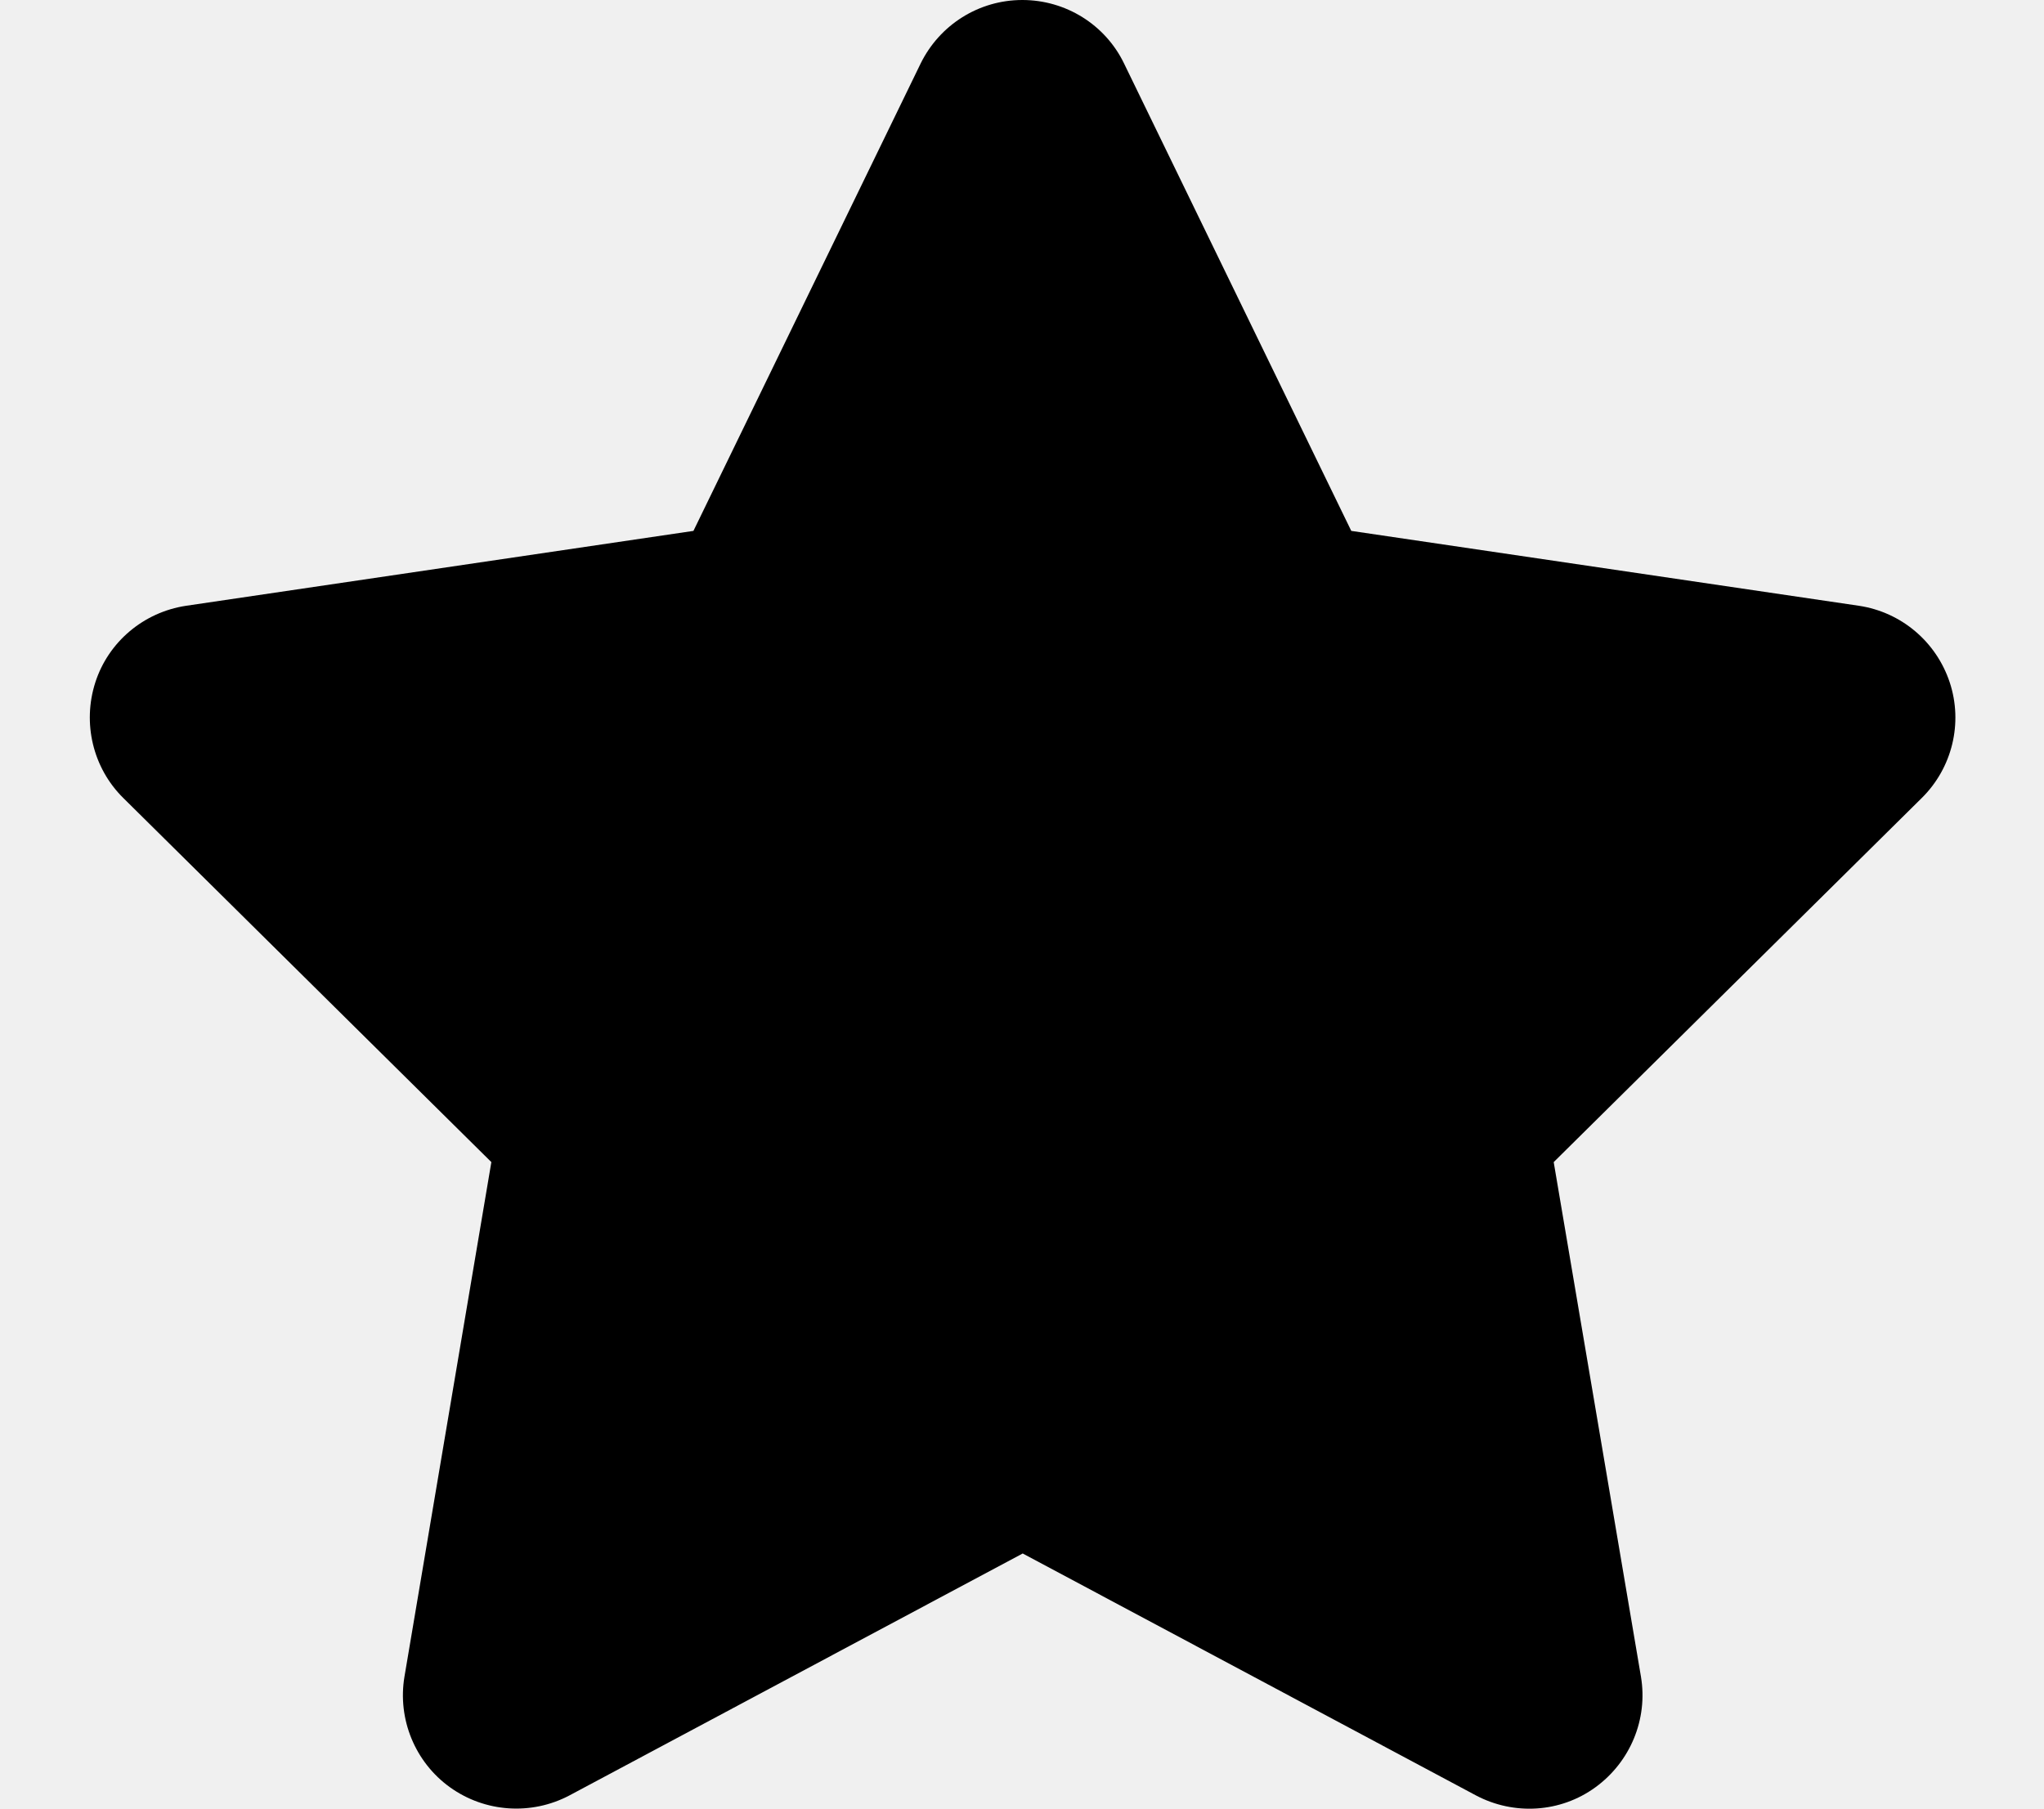
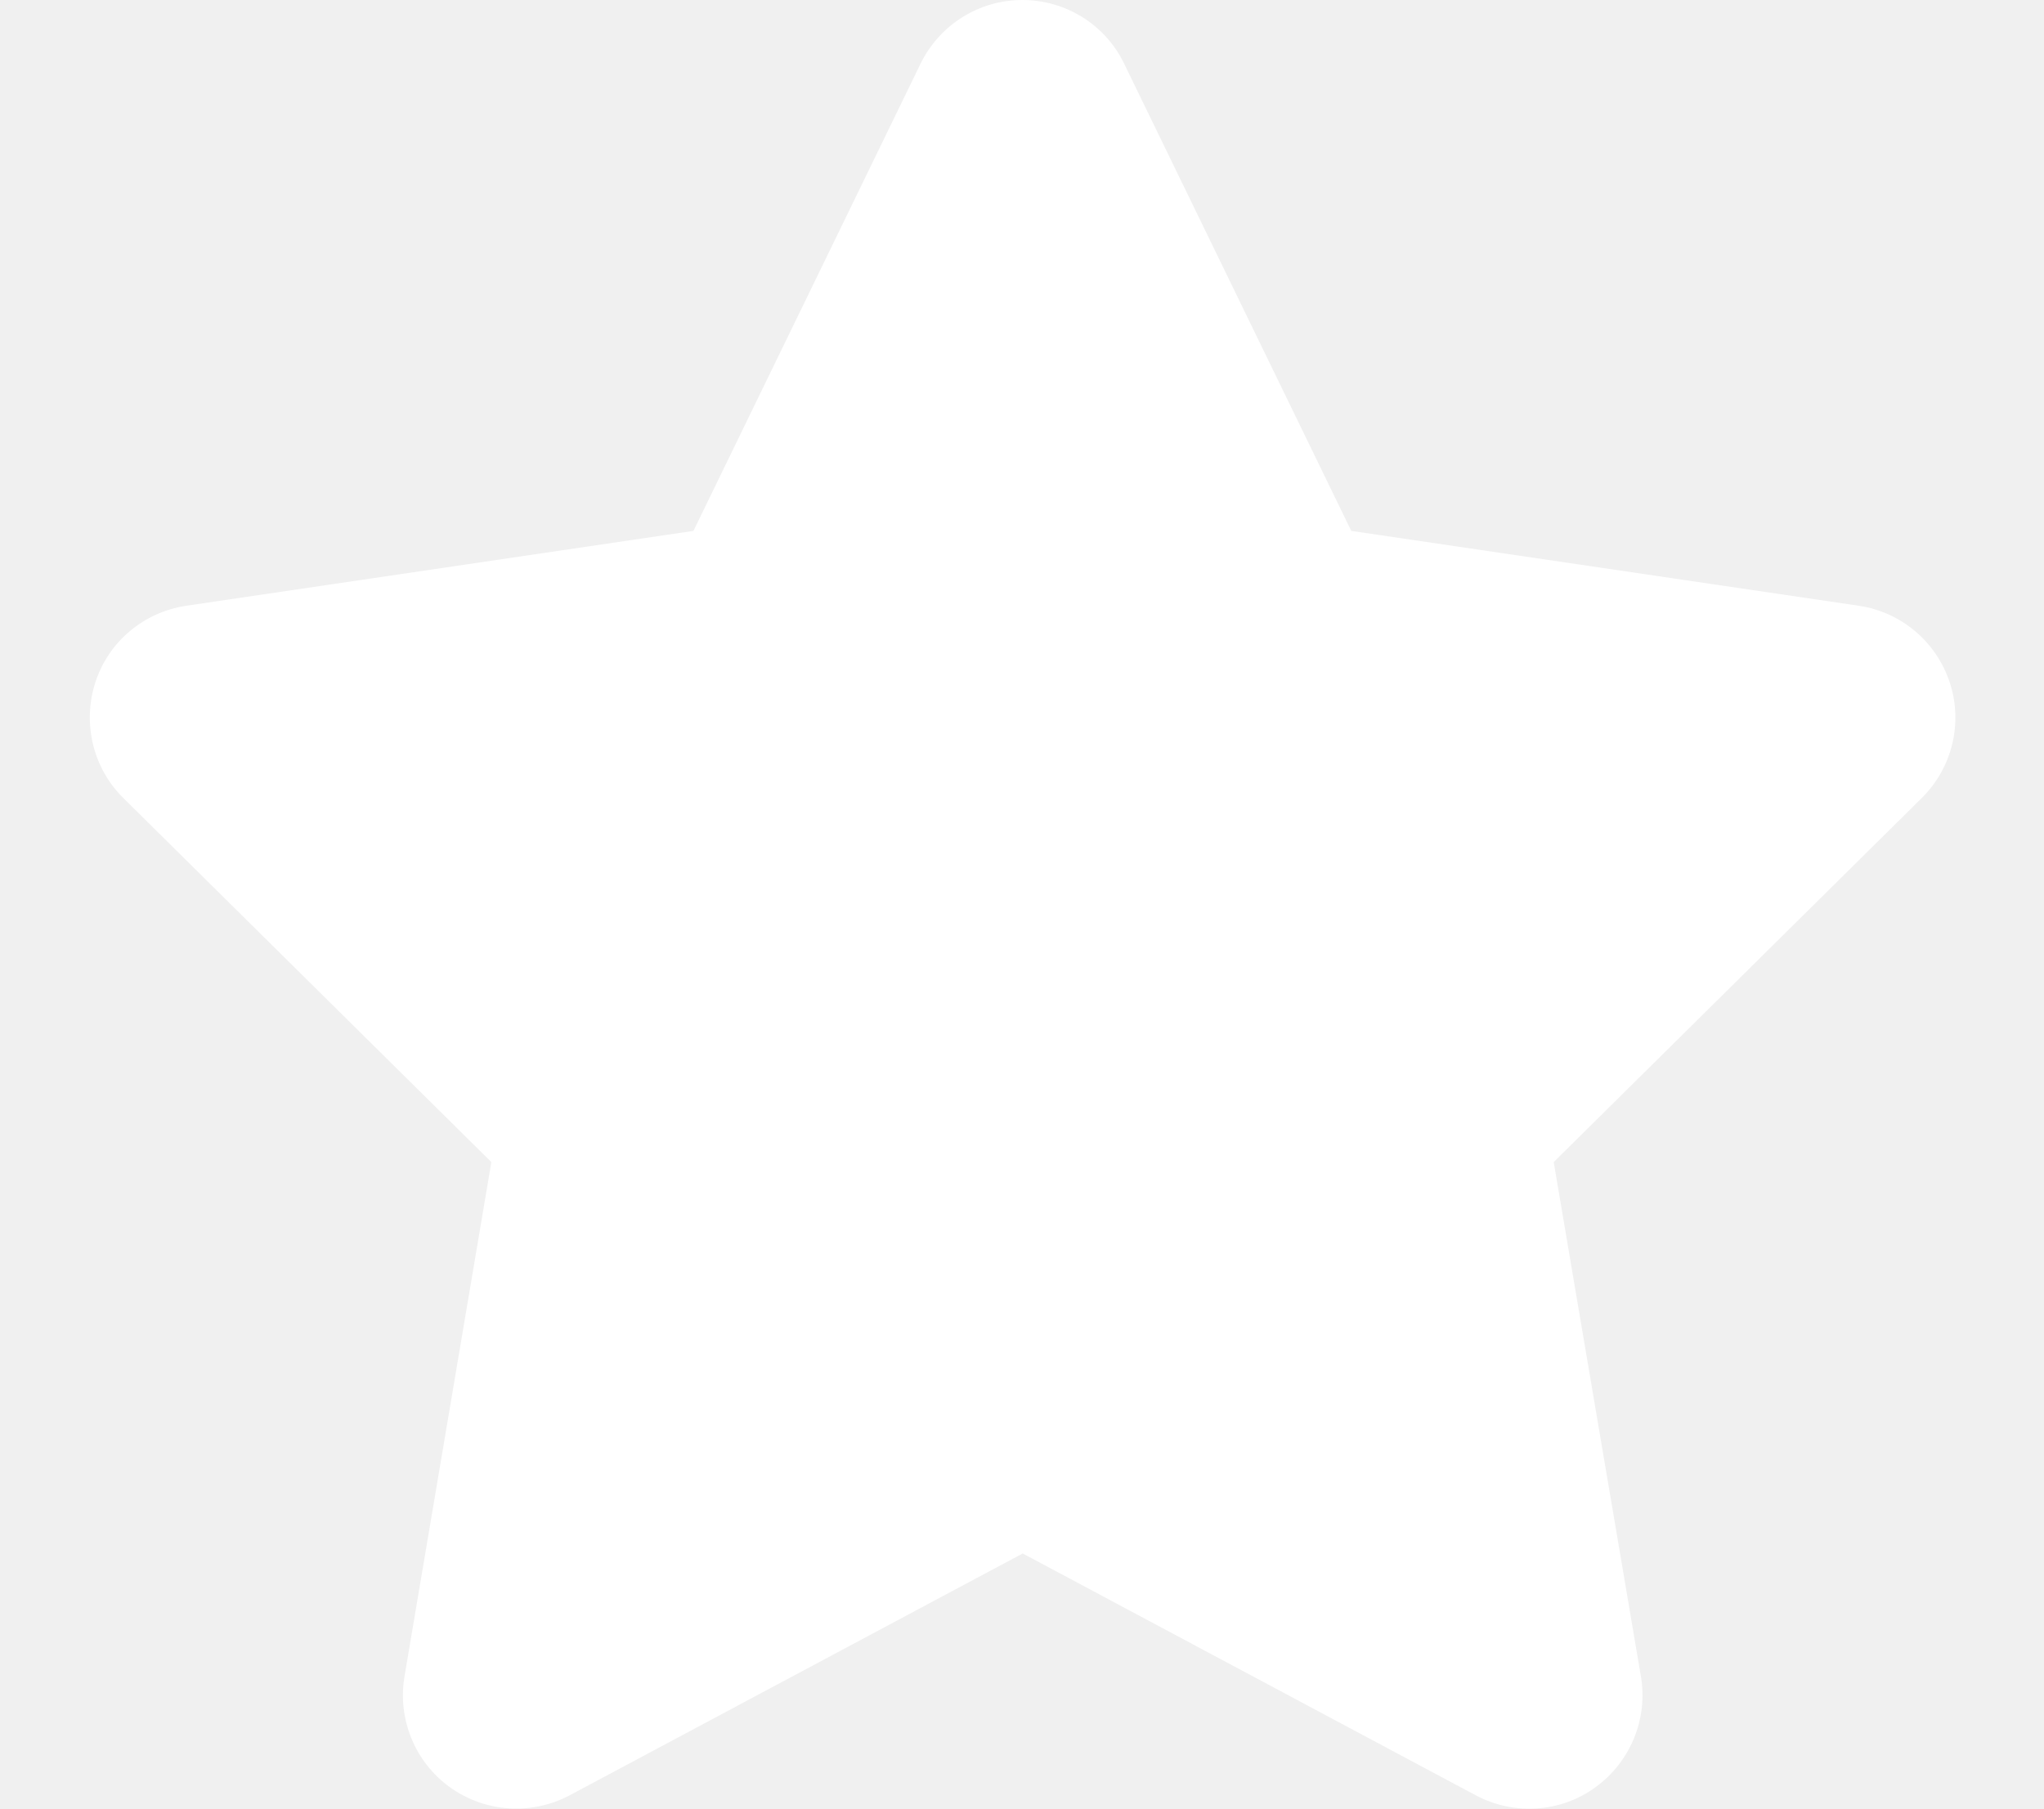
<svg xmlns="http://www.w3.org/2000/svg" width="1.13em" height="1em" viewBox="0 0 576 512">
-   <path fill="currentColor" d="M316.9 18c-5.3-11-16.5-18-28.8-18s-23.4 7-28.8 18L195 150.3L51.4 171.5c-12 1.8-22 10.2-25.7 21.7s-.7 24.2 7.9 32.7L137.8 329l-24.6 145.7c-2 12 3 24.2 12.9 31.3s23 8 33.8 2.3l128.3-68.5l128.3 68.5c10.8 5.7 23.9 4.9 33.8-2.3s14.9-19.3 12.9-31.3L438.5 329l104.2-103.1c8.6-8.5 11.7-21.2 7.9-32.7s-13.7-19.9-25.7-21.7l-143.7-21.2L316.9 18z" />
+   <path fill="#ffffff" d="M316.9 18c-5.3-11-16.5-18-28.8-18s-23.4 7-28.8 18L195 150.3L51.4 171.5c-12 1.8-22 10.2-25.7 21.7s-.7 24.2 7.9 32.7L137.8 329l-24.6 145.7c-2 12 3 24.2 12.9 31.3s23 8 33.8 2.3l128.3-68.5l128.3 68.5c10.8 5.7 23.9 4.9 33.8-2.3s14.9-19.3 12.9-31.3L438.5 329l104.2-103.1c8.6-8.5 11.7-21.2 7.9-32.7s-13.7-19.9-25.7-21.7l-143.7-21.2L316.9 18z" />
</svg>
